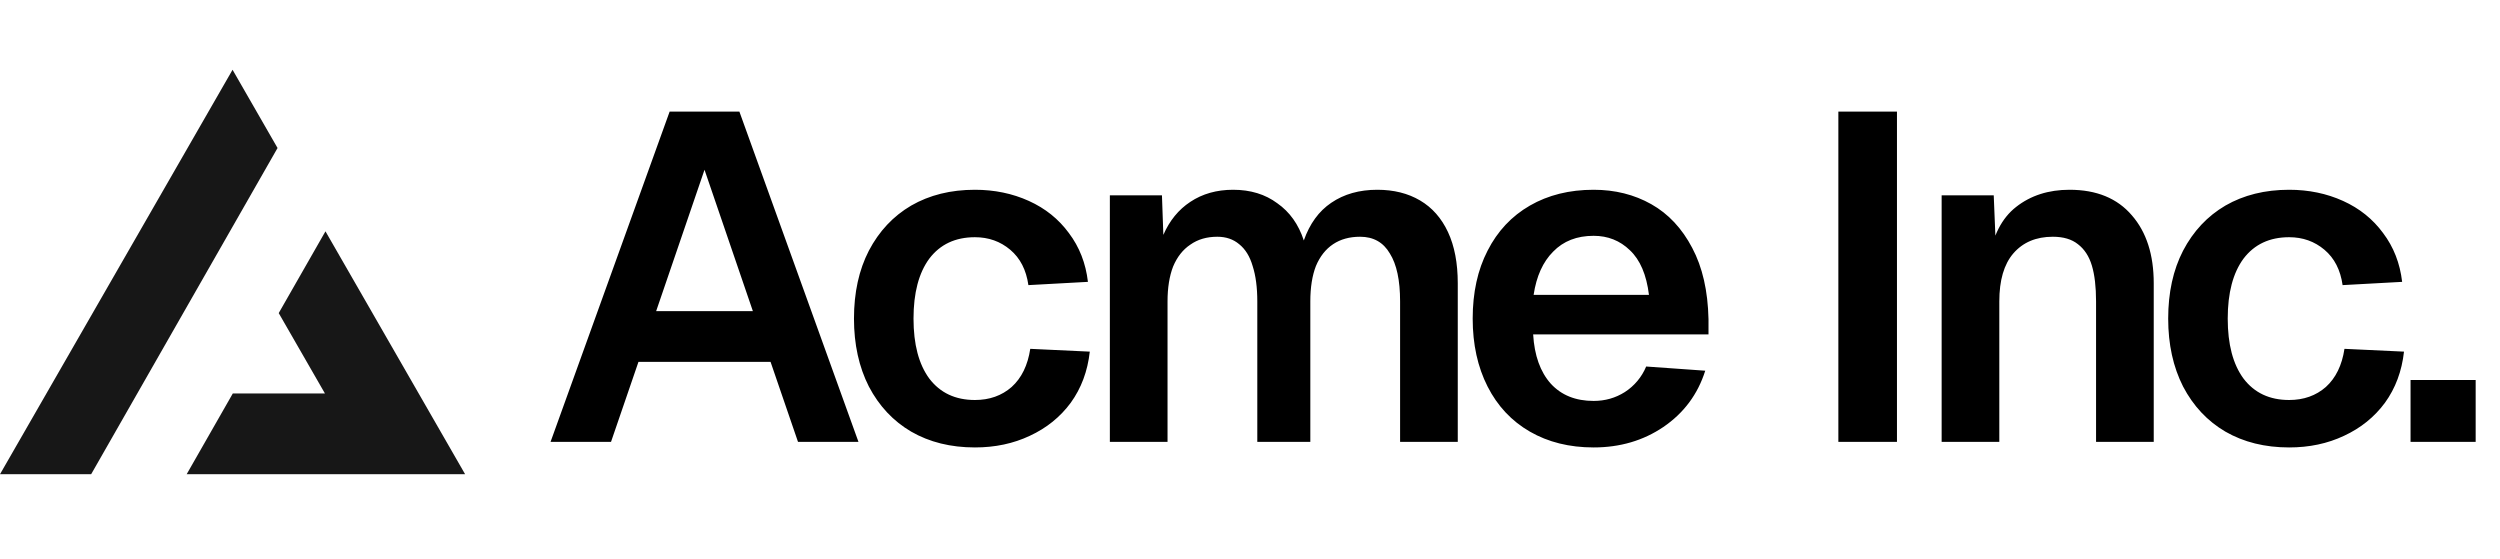
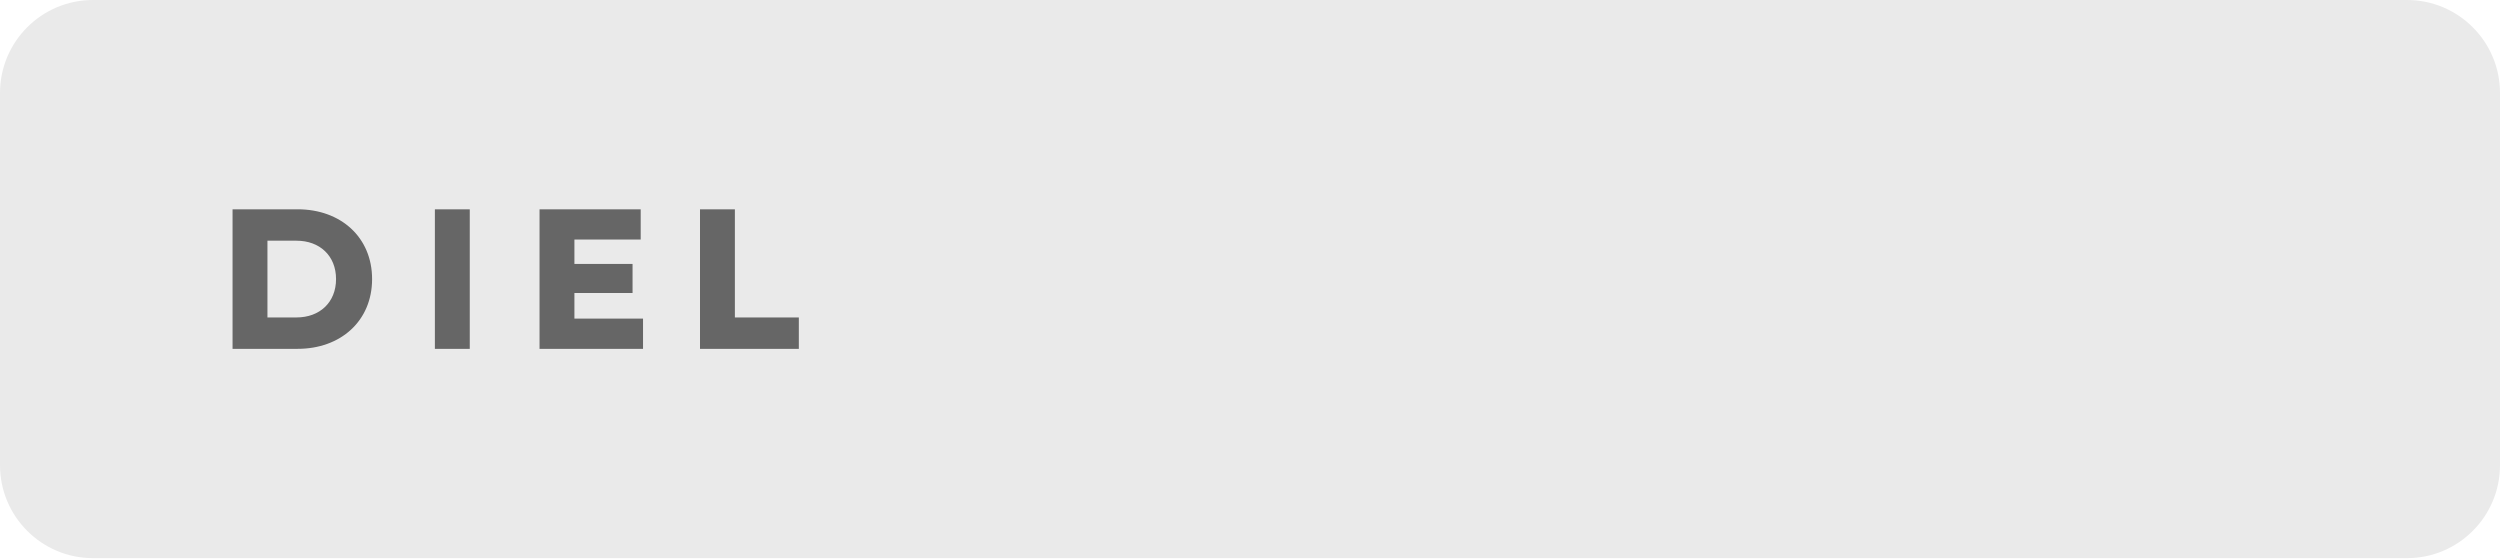
- <svg xmlns="http://www.w3.org/2000/svg" width="215" height="48" fill="none">
-   <path fill="#000" d="M57.588 9.6h6L73.828 38h-5.2l-2.36-6.88h-11.36L52.548 38h-5.2l10.24-28.4Zm7.16 17.16-4.16-12.16-4.16 12.16h8.32Zm23.694-2.24c-.186-1.307-.706-2.32-1.56-3.04-.853-.72-1.866-1.08-3.04-1.08-1.68 0-2.986.613-3.92 1.84-.906 1.227-1.36 2.947-1.36 5.16s.454 3.933 1.36 5.16c.934 1.227 2.24 1.84 3.92 1.84 1.254 0 2.307-.373 3.16-1.12.854-.773 1.387-1.867 1.6-3.28l5.12.24c-.186 1.68-.733 3.147-1.64 4.4-.906 1.227-2.08 2.173-3.52 2.84-1.413.667-2.986 1-4.72 1-2.08 0-3.906-.453-5.48-1.36-1.546-.907-2.76-2.2-3.64-3.88-.853-1.68-1.28-3.627-1.28-5.84 0-2.24.427-4.187 1.28-5.84.88-1.68 2.094-2.973 3.64-3.88 1.574-.907 3.4-1.36 5.48-1.36 1.68 0 3.227.32 4.64.96 1.414.64 2.56 1.56 3.44 2.76.907 1.2 1.454 2.6 1.64 4.2l-5.12.28Zm11.486-7.72.12 3.4c.534-1.227 1.307-2.173 2.32-2.84 1.04-.693 2.267-1.04 3.68-1.04 1.494 0 2.76.387 3.8 1.16 1.067.747 1.827 1.813 2.28 3.2.507-1.44 1.294-2.52 2.36-3.24 1.094-.747 2.414-1.12 3.96-1.12 1.414 0 2.64.307 3.68.92s1.84 1.52 2.4 2.72c.56 1.2.84 2.667.84 4.4V38h-4.96V25.92c0-1.813-.293-3.187-.88-4.12-.56-.96-1.413-1.44-2.56-1.44-.906 0-1.68.213-2.32.64-.64.427-1.133 1.053-1.48 1.88-.32.827-.48 1.84-.48 3.04V38h-4.56V25.92c0-1.2-.133-2.213-.4-3.04-.24-.827-.626-1.453-1.16-1.88-.506-.427-1.133-.64-1.88-.64-.906 0-1.68.227-2.32.68-.64.427-1.133 1.053-1.48 1.88-.32.827-.48 1.827-.48 3V38h-4.96V16.8h4.48Zm26.723 10.6c0-2.24.427-4.187 1.28-5.84.854-1.68 2.067-2.973 3.64-3.88 1.574-.907 3.4-1.36 5.48-1.36 1.84 0 3.494.413 4.96 1.24 1.467.827 2.64 2.08 3.52 3.76.88 1.653 1.347 3.693 1.4 6.12v1.32h-15.08c.107 1.813.614 3.227 1.52 4.24.907.987 2.134 1.48 3.68 1.48.987 0 1.88-.253 2.68-.76a4.803 4.803 0 0 0 1.84-2.2l5.08.36c-.64 2.027-1.84 3.64-3.6 4.84-1.733 1.173-3.733 1.76-6 1.76-2.08 0-3.906-.453-5.48-1.36-1.573-.907-2.786-2.2-3.64-3.88-.853-1.68-1.28-3.627-1.28-5.84Zm15.16-2.04c-.213-1.733-.76-3.013-1.64-3.84-.853-.827-1.893-1.24-3.12-1.24-1.44 0-2.6.453-3.48 1.36-.88.88-1.44 2.12-1.68 3.72h9.92ZM163.139 9.6V38h-5.04V9.6h5.04Zm8.322 7.2.24 5.88-.64-.36c.32-2.053 1.094-3.56 2.32-4.52 1.254-.987 2.787-1.48 4.6-1.48 2.32 0 4.107.733 5.36 2.2 1.254 1.44 1.88 3.387 1.88 5.84V38h-4.96V25.92c0-1.253-.12-2.28-.36-3.08-.24-.8-.64-1.413-1.2-1.84-.533-.427-1.253-.64-2.16-.64-1.44 0-2.573.48-3.4 1.44-.8.933-1.2 2.307-1.2 4.12V38h-4.96V16.8h4.48Zm30.003 7.72c-.186-1.307-.706-2.32-1.56-3.04-.853-.72-1.866-1.08-3.04-1.08-1.68 0-2.986.613-3.92 1.84-.906 1.227-1.36 2.947-1.36 5.16s.454 3.933 1.36 5.16c.934 1.227 2.24 1.84 3.92 1.84 1.254 0 2.307-.373 3.16-1.12.854-.773 1.387-1.867 1.6-3.28l5.12.24c-.186 1.68-.733 3.147-1.64 4.4-.906 1.227-2.08 2.173-3.52 2.84-1.413.667-2.986 1-4.72 1-2.08 0-3.906-.453-5.48-1.36-1.546-.907-2.76-2.2-3.64-3.88-.853-1.68-1.28-3.627-1.28-5.84 0-2.24.427-4.187 1.28-5.84.88-1.68 2.094-2.973 3.64-3.88 1.574-.907 3.4-1.36 5.48-1.36 1.68 0 3.227.32 4.64.96 1.414.64 2.56 1.56 3.44 2.76.907 1.2 1.454 2.6 1.64 4.2l-5.12.28Zm11.443 8.16V38h-5.6v-5.32h5.6Z" />
-   <path fill="#171717" fill-rule="evenodd" d="m7.839 40.783 16.03-28.054L20 6 0 40.783h7.839Zm8.214 0H40L27.99 19.894l-4.02 7.032 3.976 6.914H20.02l-3.967 6.943Z" clip-rule="evenodd" />
+ <svg xmlns="http://www.w3.org/2000/svg" width="215" height="48" fill="none" role="img" aria-label="Placeholder logo">
+   <rect width="215" height="48" rx="8" fill="#eaeaea" />
+   <path d="M20 30V18h5.6c3.7 0 6.4 2.4 6.4 6s-2.7 6-6.4 6H20Zm3-2.7h2.5c2 0 3.4-1.3 3.4-3.3s-1.4-3.3-3.4-3.3H23v6.6Zm14.4 2.7V18h3v12h-3Zm9 0V18h8.7v2.6h-5.7v2.1h5v2.5h-5v2.2h5.9V30h-8.9Zm13.8 0V18h3v9.3h5.5V30h-8.5Z" fill="#666" />
</svg>
